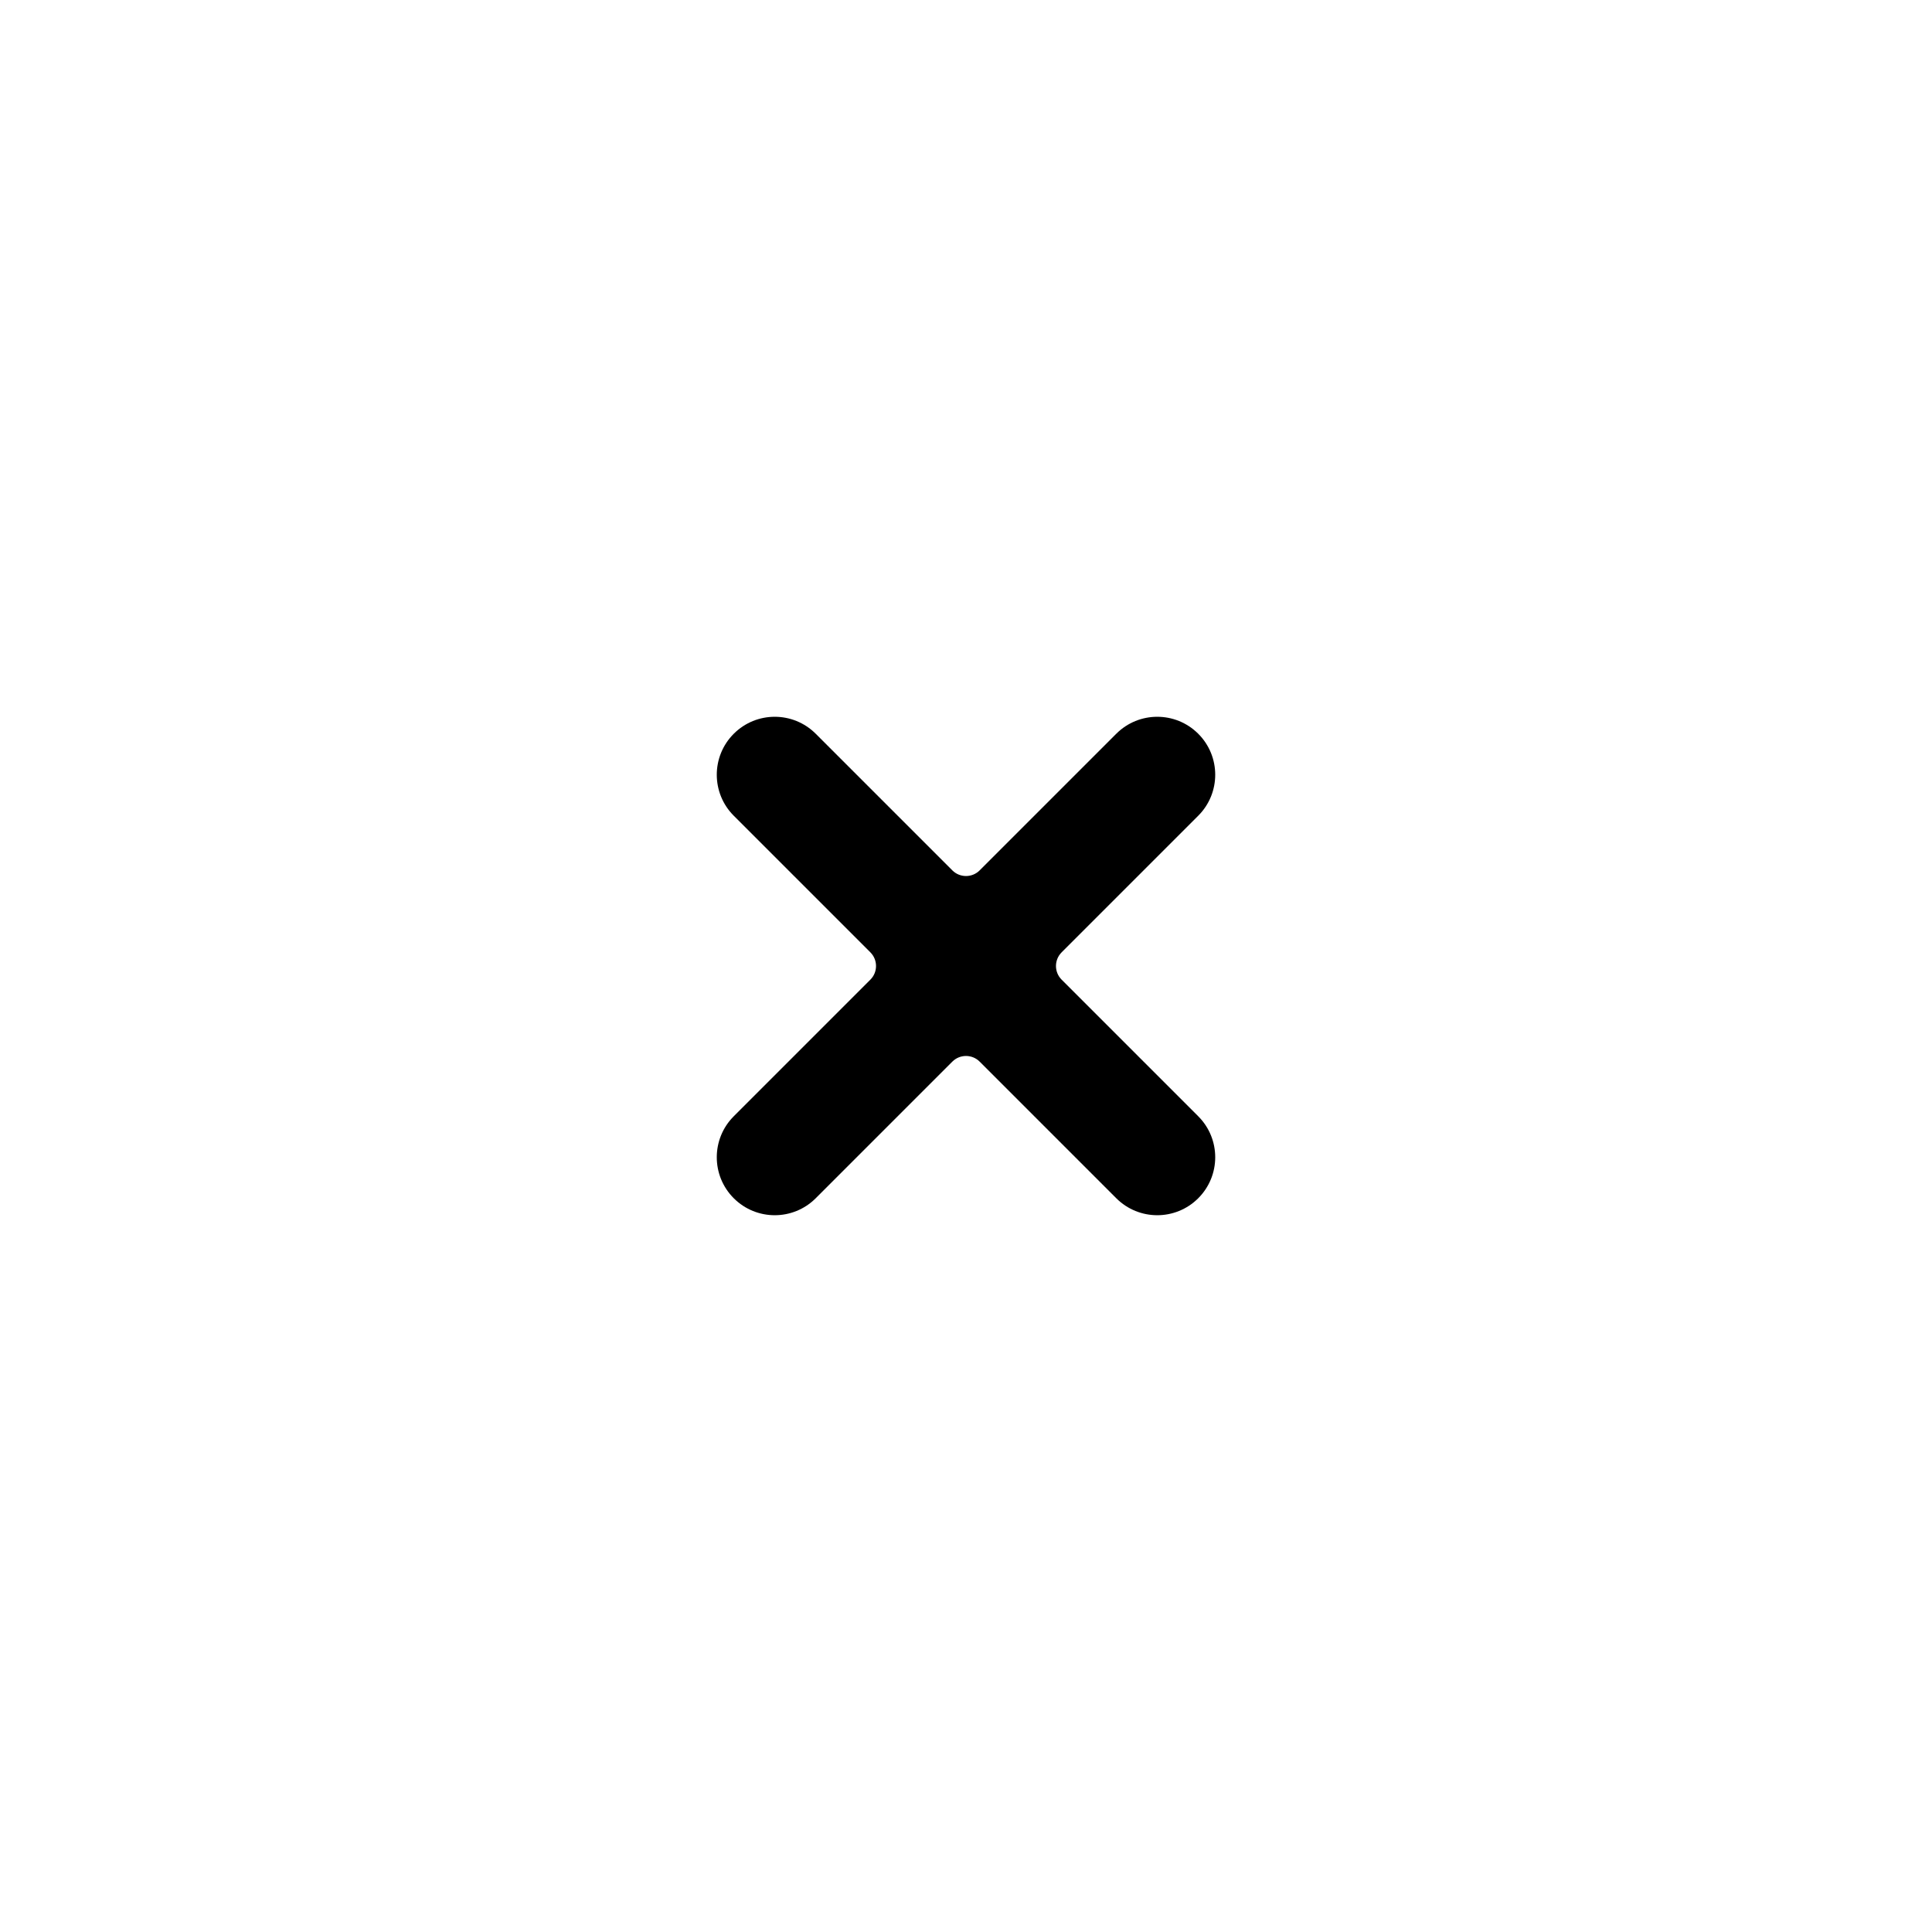
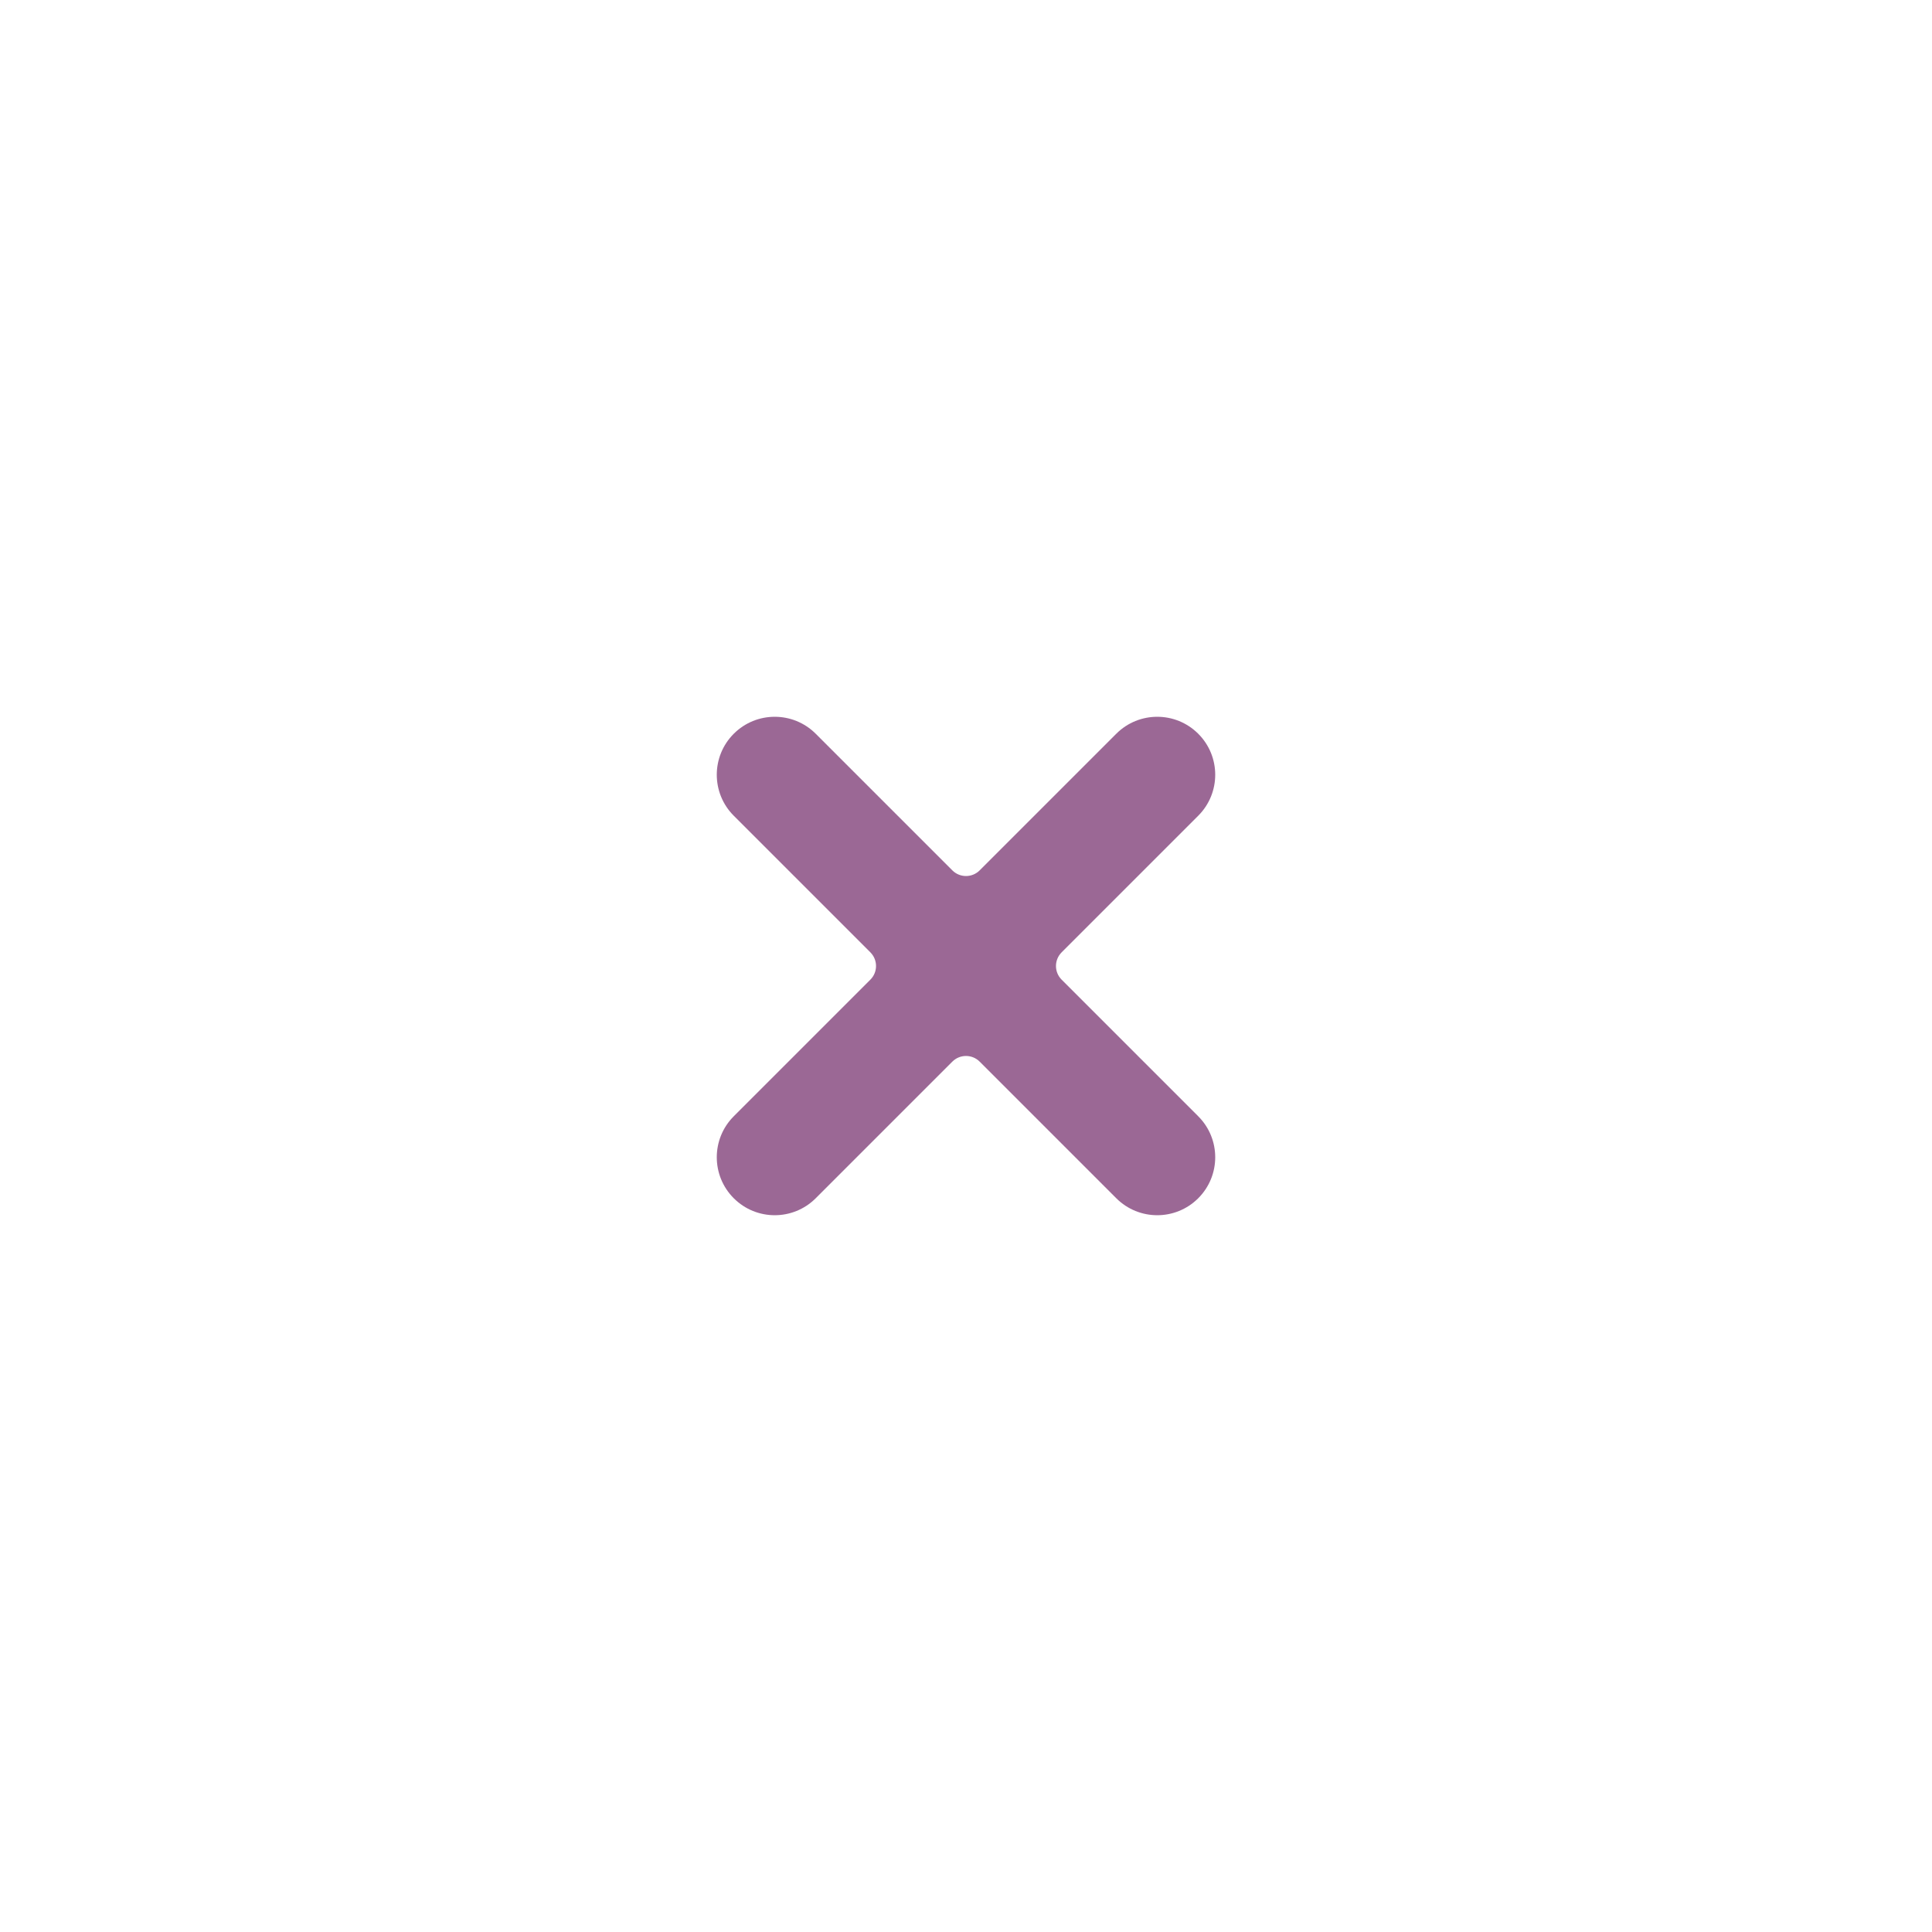
<svg xmlns="http://www.w3.org/2000/svg" viewBox="0 0 100 100" version="1.1" x="0px" y="0px">
  <g stroke="none" stroke-width="1" fill="none" fill-rule="evenodd">
    <g fill="#000000">
-       <path d="M46,47 L36,47 L36,47 C34.343,47 33,48.343 33,50 L33,50 L33,50 C33,51.657 34.343,53 36,53 L46,53 L46,53 C46.552,53 47,53.448 47,54 L47,64 L47,64 C47,65.657 48.343,67 50,67 L50,67 L50,67 C51.657,67 53,65.657 53,64 L53,54 L53,54 C53,53.448 53.448,53 54,53 L64,53 L64,53 C65.657,53 67,51.657 67,50 L67,50 L67,50 C67,48.343 65.657,47 64,47 L54,47 L54,47 C53.448,47 53,46.552 53,46 L53,36 L53,36 C53,34.343 51.657,33 50,33 L50,33 L50,33 C48.343,33 47,34.343 47,36 L47,46 L47,46 C47,46.552 46.552,47 46,47 Z" transform="translate(50, 50) rotate(45) translate(-50, -50) " />
+       <path class="st0" d="M46,47 L36,47 L36,47 C34.343,47 33,48.343 33,50 L33,50 L33,50 C33,51.657 34.343,53 36,53 L46,53 L46,53 C46.552,53 47,53.448 47,54 L47,64 L47,64 C47,65.657 48.343,67 50,67 L50,67 L50,67 C51.657,67 53,65.657 53,64 L53,54 L53,54 C53,53.448 53.448,53 54,53 L64,53 L64,53 C65.657,53 67,51.657 67,50 L67,50 L67,50 C67,48.343 65.657,47 64,47 L54,47 L54,47 C53.448,47 53,46.552 53,46 L53,36 L53,36 C53,34.343 51.657,33 50,33 L50,33 L50,33 C48.343,33 47,34.343 47,36 L47,46 L47,46 C47,46.552 46.552,47 46,47 Z" transform="translate(50, 50) rotate(45) translate(-50, -50) " />
    </g>
  </g>
+   <style type="text/css">
+ 	.st0{fill: #9b6895;}
+ </style>
</svg>
